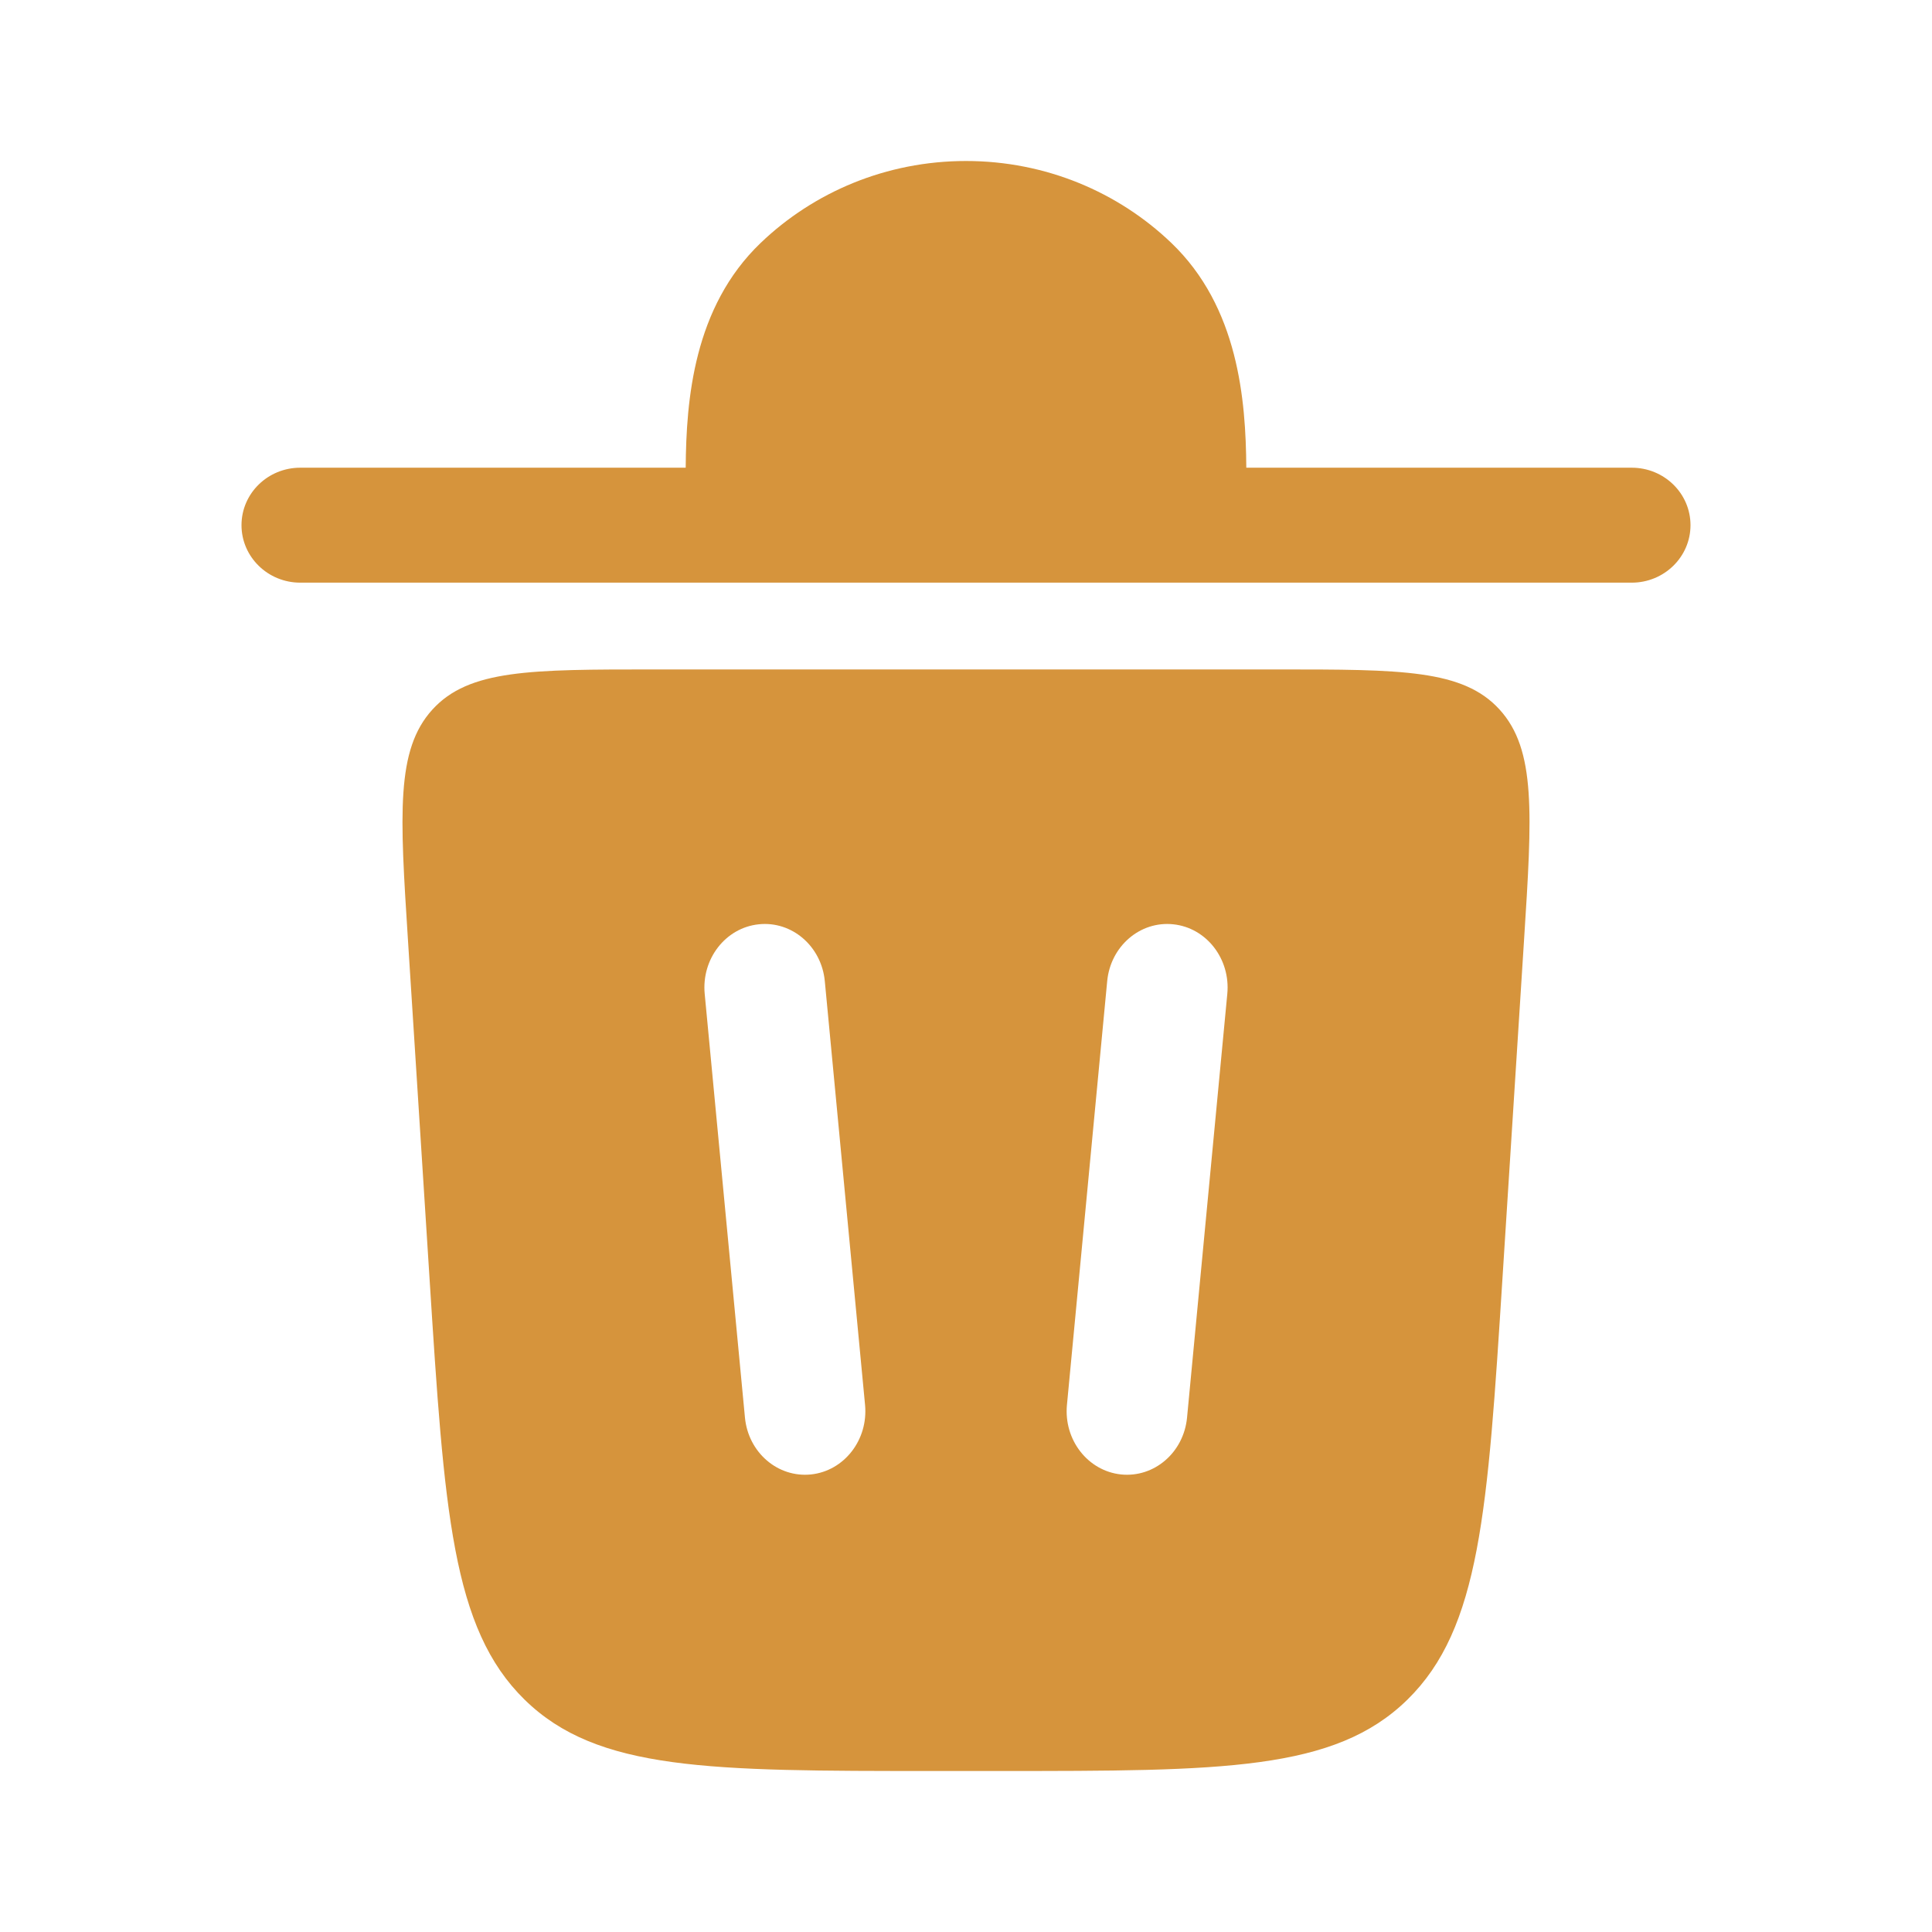
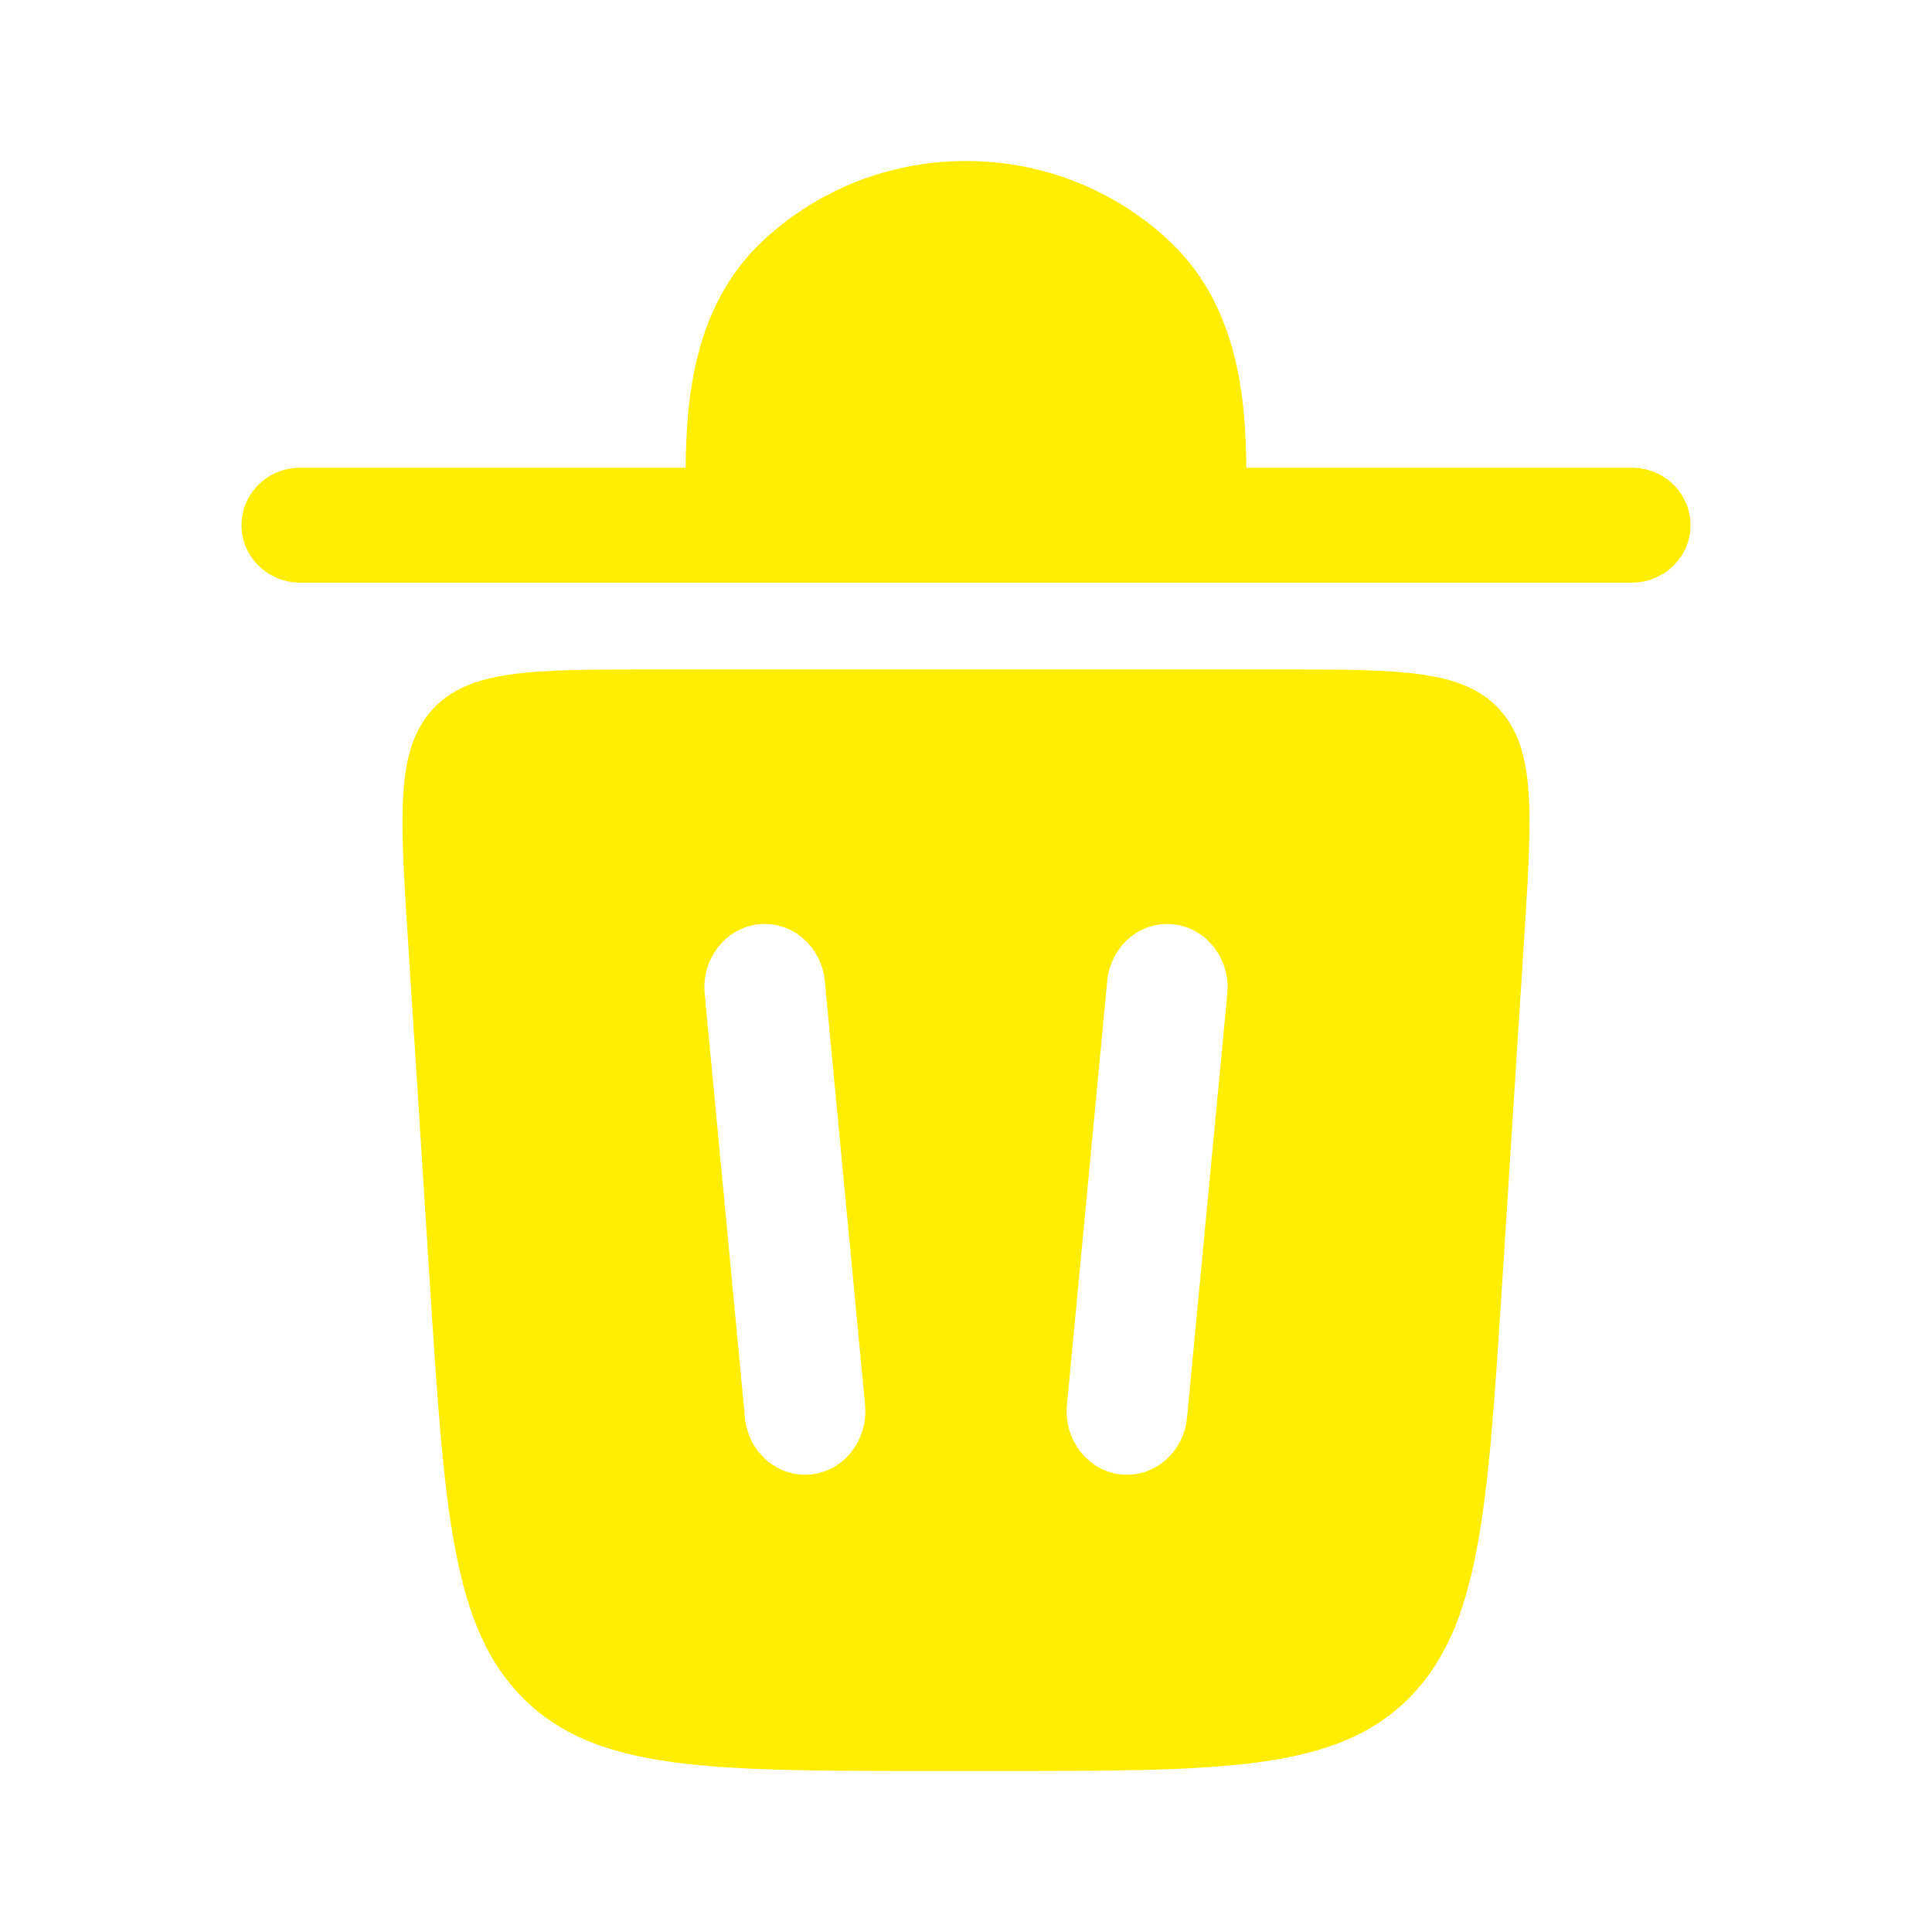
<svg xmlns="http://www.w3.org/2000/svg" width="800px" height="800px" viewBox="0 0 24 24" fill="none">
-   <path d="M3 6.524C3 6.129 3.327 5.81 3.73 5.81H8.518C8.524 4.968 8.616 3.815 9.45 3.017C10.107 2.388 11.008 2 12 2C12.992 2 13.893 2.388 14.55 3.017C15.384 3.815 15.476 4.968 15.482 5.81H20.27C20.673 5.81 21 6.129 21 6.524C21 6.918 20.673 7.238 20.27 7.238H3.73C3.327 7.238 3 6.918 3 6.524Z" fill="#D6943C" />
-   <path fill-rule="evenodd" clip-rule="evenodd" d="M11.596 22H12.404C15.187 22 16.578 22 17.483 21.114C18.388 20.228 18.48 18.775 18.665 15.868L18.932 11.681C19.033 10.104 19.083 9.315 18.629 8.815C18.175 8.316 17.409 8.316 15.876 8.316H8.124C6.591 8.316 5.825 8.316 5.371 8.815C4.917 9.315 4.967 10.104 5.068 11.681L5.335 15.868C5.52 18.775 5.612 20.228 6.517 21.114C7.422 22 8.813 22 11.596 22ZM10.246 12.188C10.205 11.755 9.838 11.438 9.425 11.482C9.013 11.525 8.713 11.912 8.754 12.346L9.254 17.609C9.295 18.043 9.662 18.359 10.075 18.316C10.487 18.272 10.787 17.886 10.746 17.452L10.246 12.188ZM14.575 11.482C14.987 11.525 15.287 11.912 15.246 12.346L14.746 17.609C14.705 18.043 14.338 18.359 13.925 18.316C13.513 18.272 13.213 17.886 13.254 17.452L13.754 12.188C13.795 11.755 14.162 11.438 14.575 11.482Z" fill="#D6943C" />
+   <path d="M3 6.524C3 6.129 3.327 5.81 3.73 5.81H8.518C8.524 4.968 8.616 3.815 9.45 3.017C10.107 2.388 11.008 2 12 2C12.992 2 13.893 2.388 14.55 3.017C15.384 3.815 15.476 4.968 15.482 5.81H20.27C20.673 5.81 21 6.129 21 6.524C21 6.918 20.673 7.238 20.27 7.238H3.73C3.327 7.238 3 6.918 3 6.524Z" fill="#ffee00" />
+   <path fill-rule="evenodd" clip-rule="evenodd" d="M11.596 22H12.404C15.187 22 16.578 22 17.483 21.114C18.388 20.228 18.48 18.775 18.665 15.868L18.932 11.681C19.033 10.104 19.083 9.315 18.629 8.815C18.175 8.316 17.409 8.316 15.876 8.316H8.124C6.591 8.316 5.825 8.316 5.371 8.815C4.917 9.315 4.967 10.104 5.068 11.681L5.335 15.868C5.52 18.775 5.612 20.228 6.517 21.114C7.422 22 8.813 22 11.596 22ZM10.246 12.188C10.205 11.755 9.838 11.438 9.425 11.482C9.013 11.525 8.713 11.912 8.754 12.346L9.254 17.609C9.295 18.043 9.662 18.359 10.075 18.316C10.487 18.272 10.787 17.886 10.746 17.452L10.246 12.188ZM14.575 11.482C14.987 11.525 15.287 11.912 15.246 12.346L14.746 17.609C14.705 18.043 14.338 18.359 13.925 18.316C13.513 18.272 13.213 17.886 13.254 17.452L13.754 12.188C13.795 11.755 14.162 11.438 14.575 11.482Z" fill="#ffee00" />
</svg>
